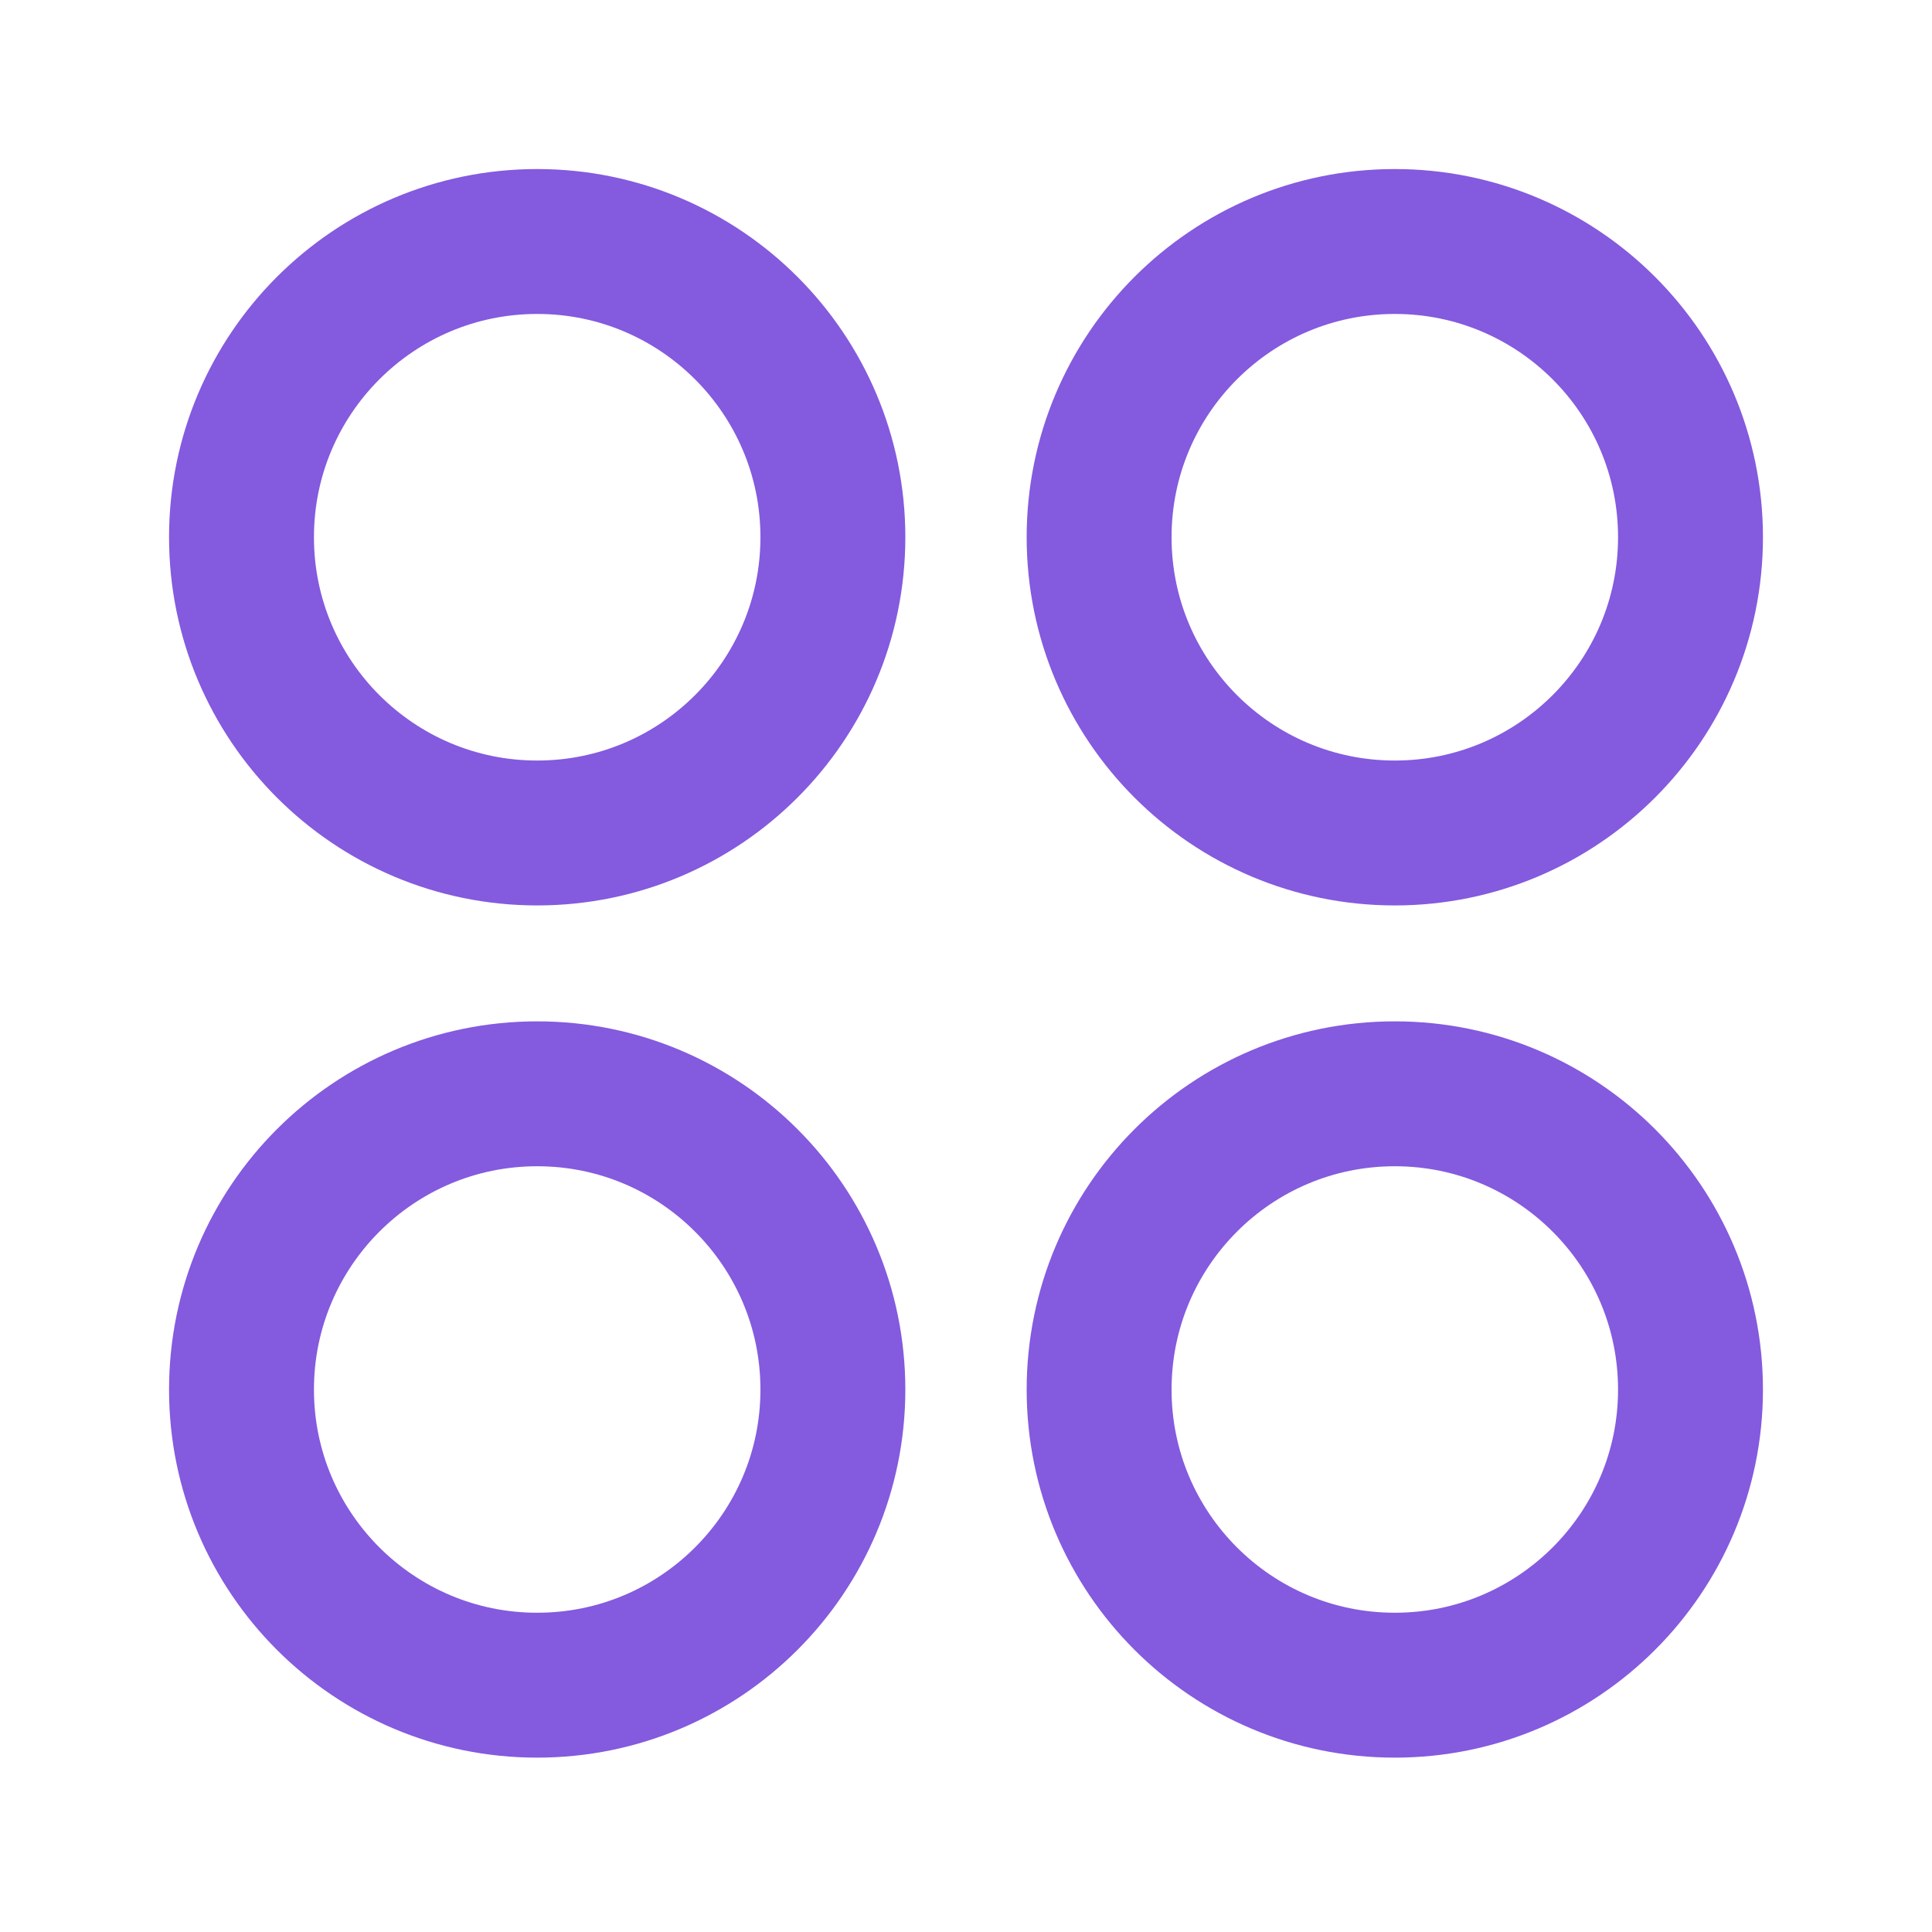
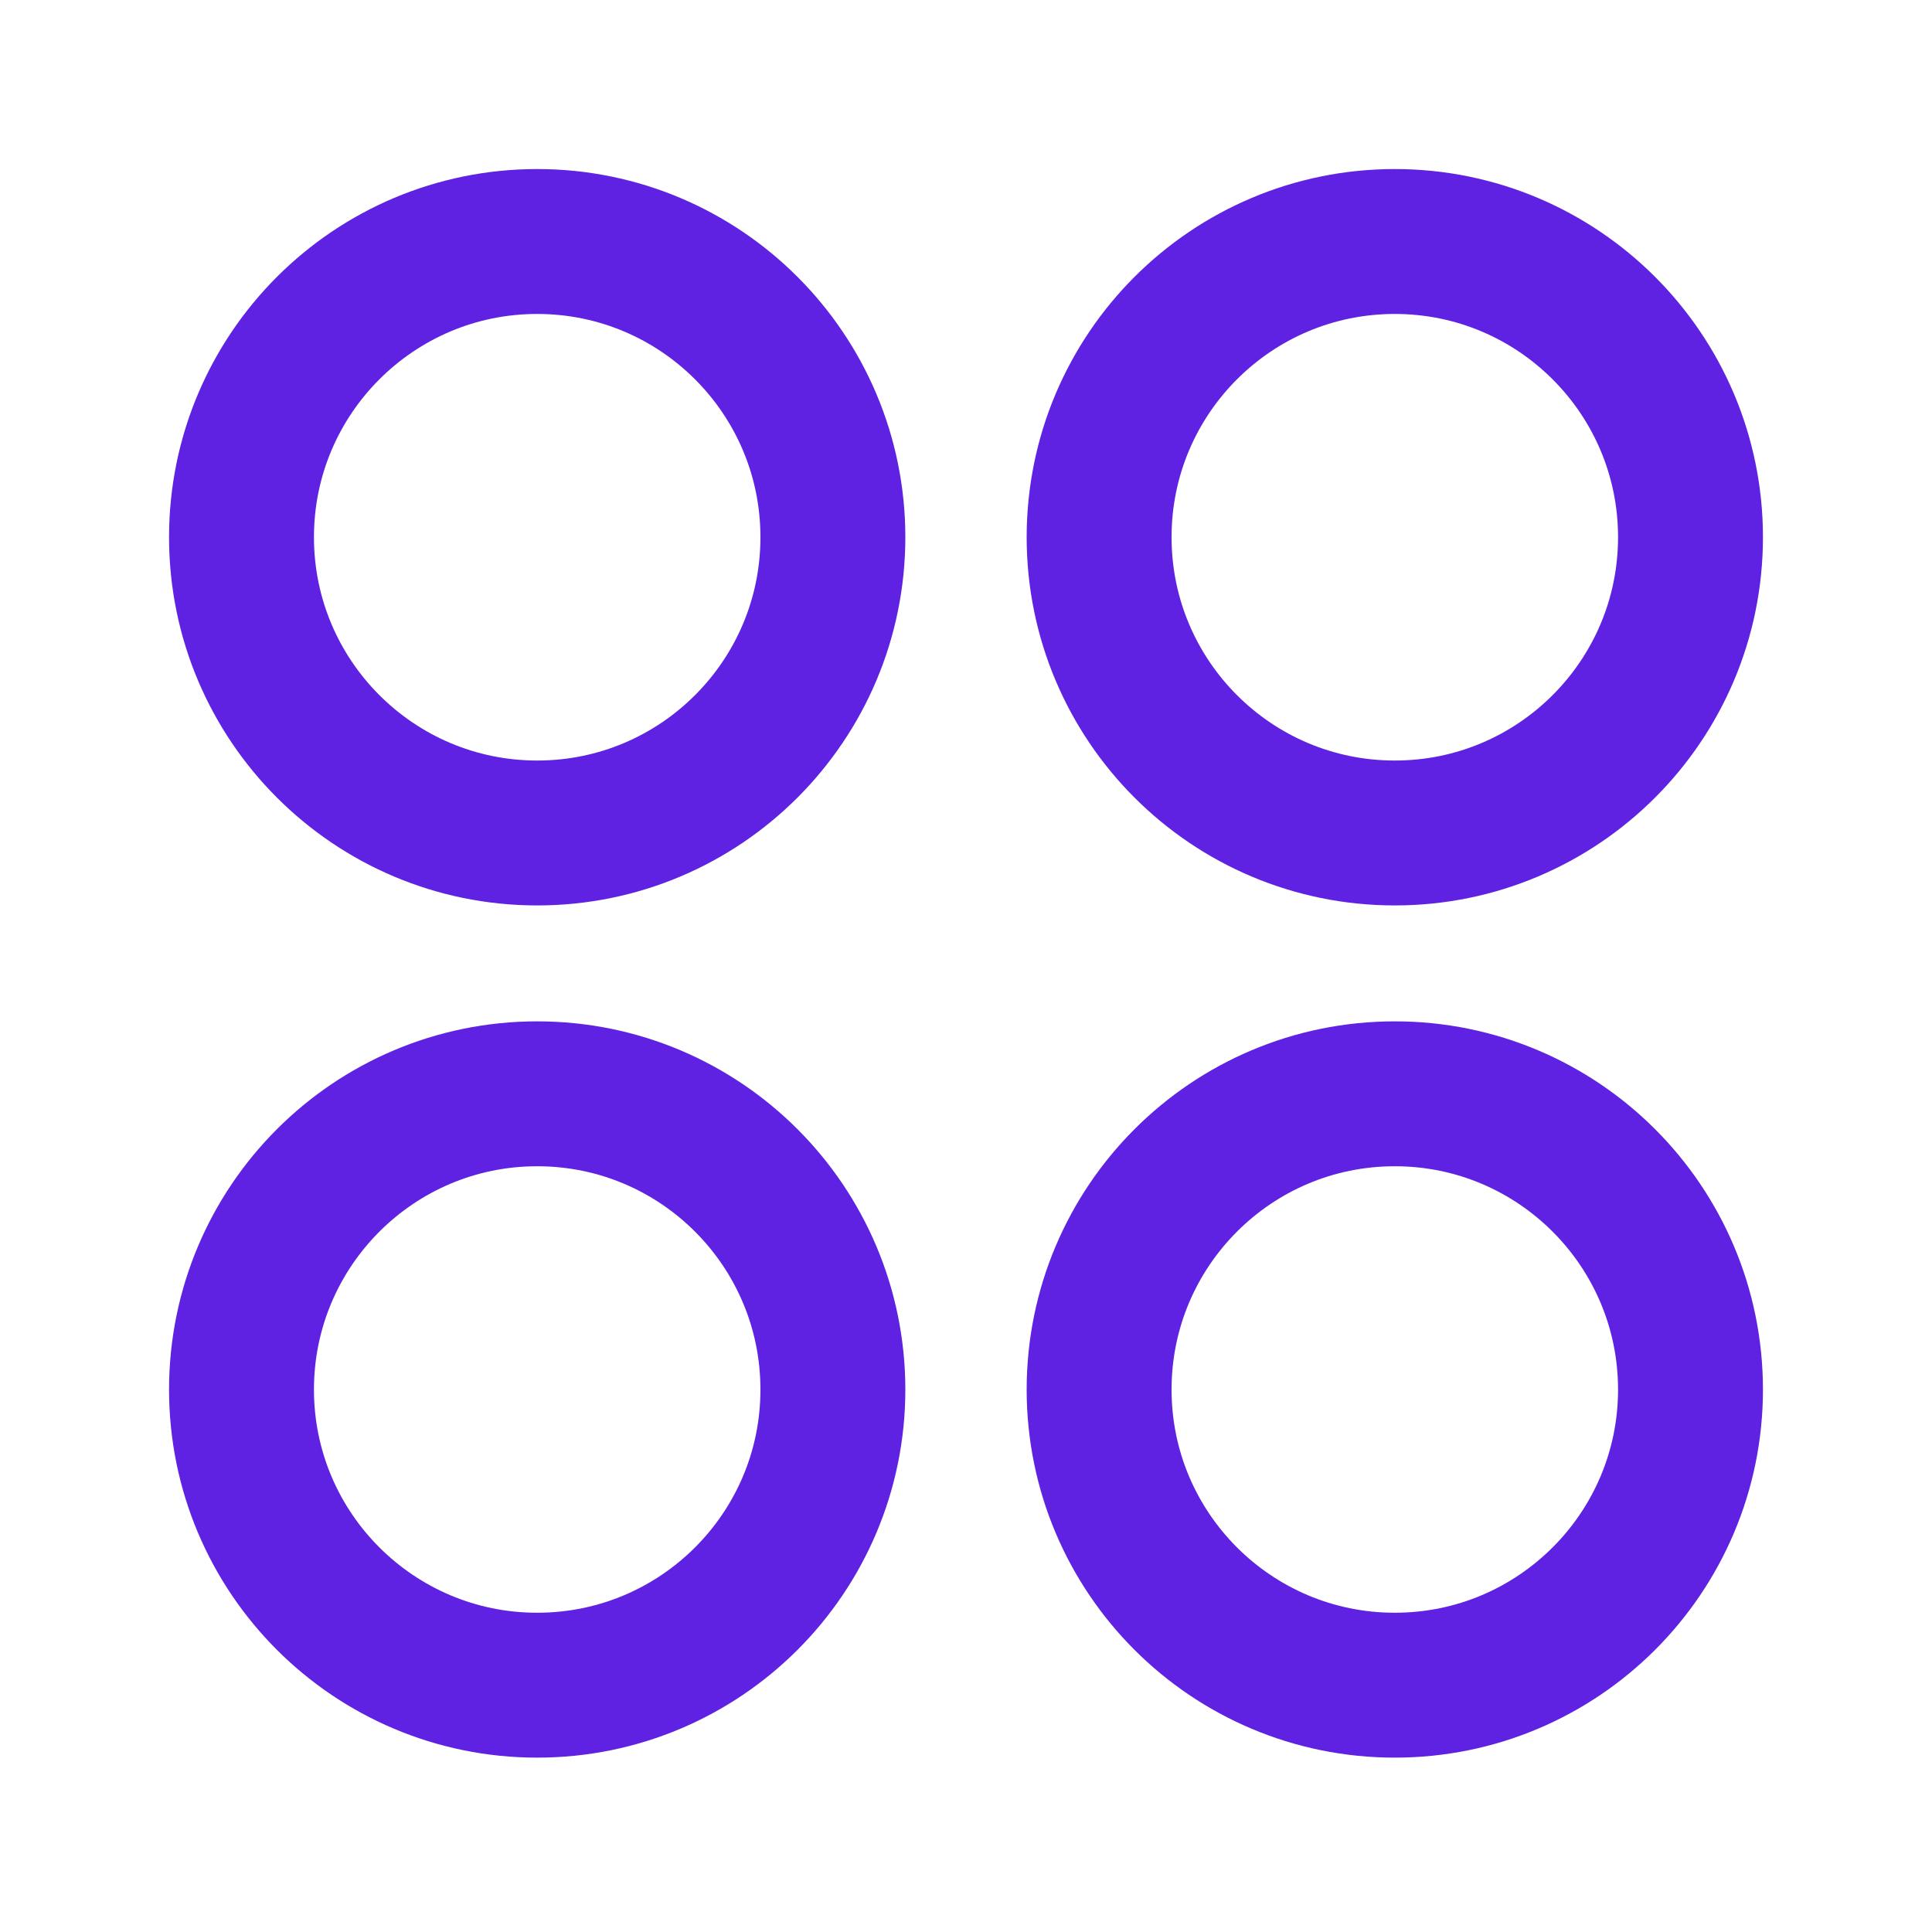
<svg xmlns="http://www.w3.org/2000/svg" width="20" height="20" viewBox="0 0 20 20" fill="none">
-   <path fill-rule="evenodd" clip-rule="evenodd" d="M17.5 5.561C17.5 7.252 16.129 8.623 14.439 8.623C12.748 8.623 11.378 7.252 11.378 5.561C11.378 3.871 12.748 2.5 14.439 2.5C16.129 2.5 17.5 3.871 17.5 5.561Z" stroke="#845ADF" stroke-width="1.5" stroke-linecap="round" stroke-linejoin="round" />
-   <path fill-rule="evenodd" clip-rule="evenodd" d="M8.622 5.561C8.622 7.252 7.252 8.623 5.561 8.623C3.871 8.623 2.5 7.252 2.5 5.561C2.5 3.871 3.871 2.5 5.561 2.5C7.252 2.5 8.622 3.871 8.622 5.561Z" stroke="#845ADF" stroke-width="1.5" stroke-linecap="round" stroke-linejoin="round" />
-   <path fill-rule="evenodd" clip-rule="evenodd" d="M17.5 14.385C17.5 16.075 16.129 17.445 14.439 17.445C12.748 17.445 11.378 16.075 11.378 14.385C11.378 12.694 12.748 11.323 14.439 11.323C16.129 11.323 17.5 12.694 17.5 14.385Z" stroke="#845ADF" stroke-width="1.5" stroke-linecap="round" stroke-linejoin="round" />
-   <path fill-rule="evenodd" clip-rule="evenodd" d="M8.622 14.385C8.622 16.075 7.252 17.445 5.561 17.445C3.871 17.445 2.5 16.075 2.5 14.385C2.5 12.694 3.871 11.323 5.561 11.323C7.252 11.323 8.622 12.694 8.622 14.385Z" stroke="#845ADF" stroke-width="1.5" stroke-linecap="round" stroke-linejoin="round" />
+   <path fill-rule="evenodd" clip-rule="evenodd" d="M17.5 5.561C17.5 7.252 16.129 8.623 14.439 8.623C12.748 8.623 11.378 7.252 11.378 5.561C11.378 3.871 12.748 2.5 14.439 2.5C16.129 2.5 17.5 3.871 17.5 5.561Z" stroke="#5F22E2" stroke-width="1.5" stroke-linecap="round" stroke-linejoin="round" />
+   <path fill-rule="evenodd" clip-rule="evenodd" d="M8.622 5.561C8.622 7.252 7.252 8.623 5.561 8.623C3.871 8.623 2.5 7.252 2.5 5.561C2.5 3.871 3.871 2.5 5.561 2.5C7.252 2.5 8.622 3.871 8.622 5.561Z" stroke="#5F22E2" stroke-width="1.5" stroke-linecap="round" stroke-linejoin="round" />
+   <path fill-rule="evenodd" clip-rule="evenodd" d="M17.5 14.385C17.5 16.075 16.129 17.445 14.439 17.445C12.748 17.445 11.378 16.075 11.378 14.385C11.378 12.694 12.748 11.323 14.439 11.323C16.129 11.323 17.5 12.694 17.5 14.385Z" stroke="#5F22E2" stroke-width="1.5" stroke-linecap="round" stroke-linejoin="round" />
+   <path fill-rule="evenodd" clip-rule="evenodd" d="M8.622 14.385C8.622 16.075 7.252 17.445 5.561 17.445C3.871 17.445 2.5 16.075 2.5 14.385C2.5 12.694 3.871 11.323 5.561 11.323C7.252 11.323 8.622 12.694 8.622 14.385Z" stroke="#5F22E2" stroke-width="1.5" stroke-linecap="round" stroke-linejoin="round" />
</svg>
